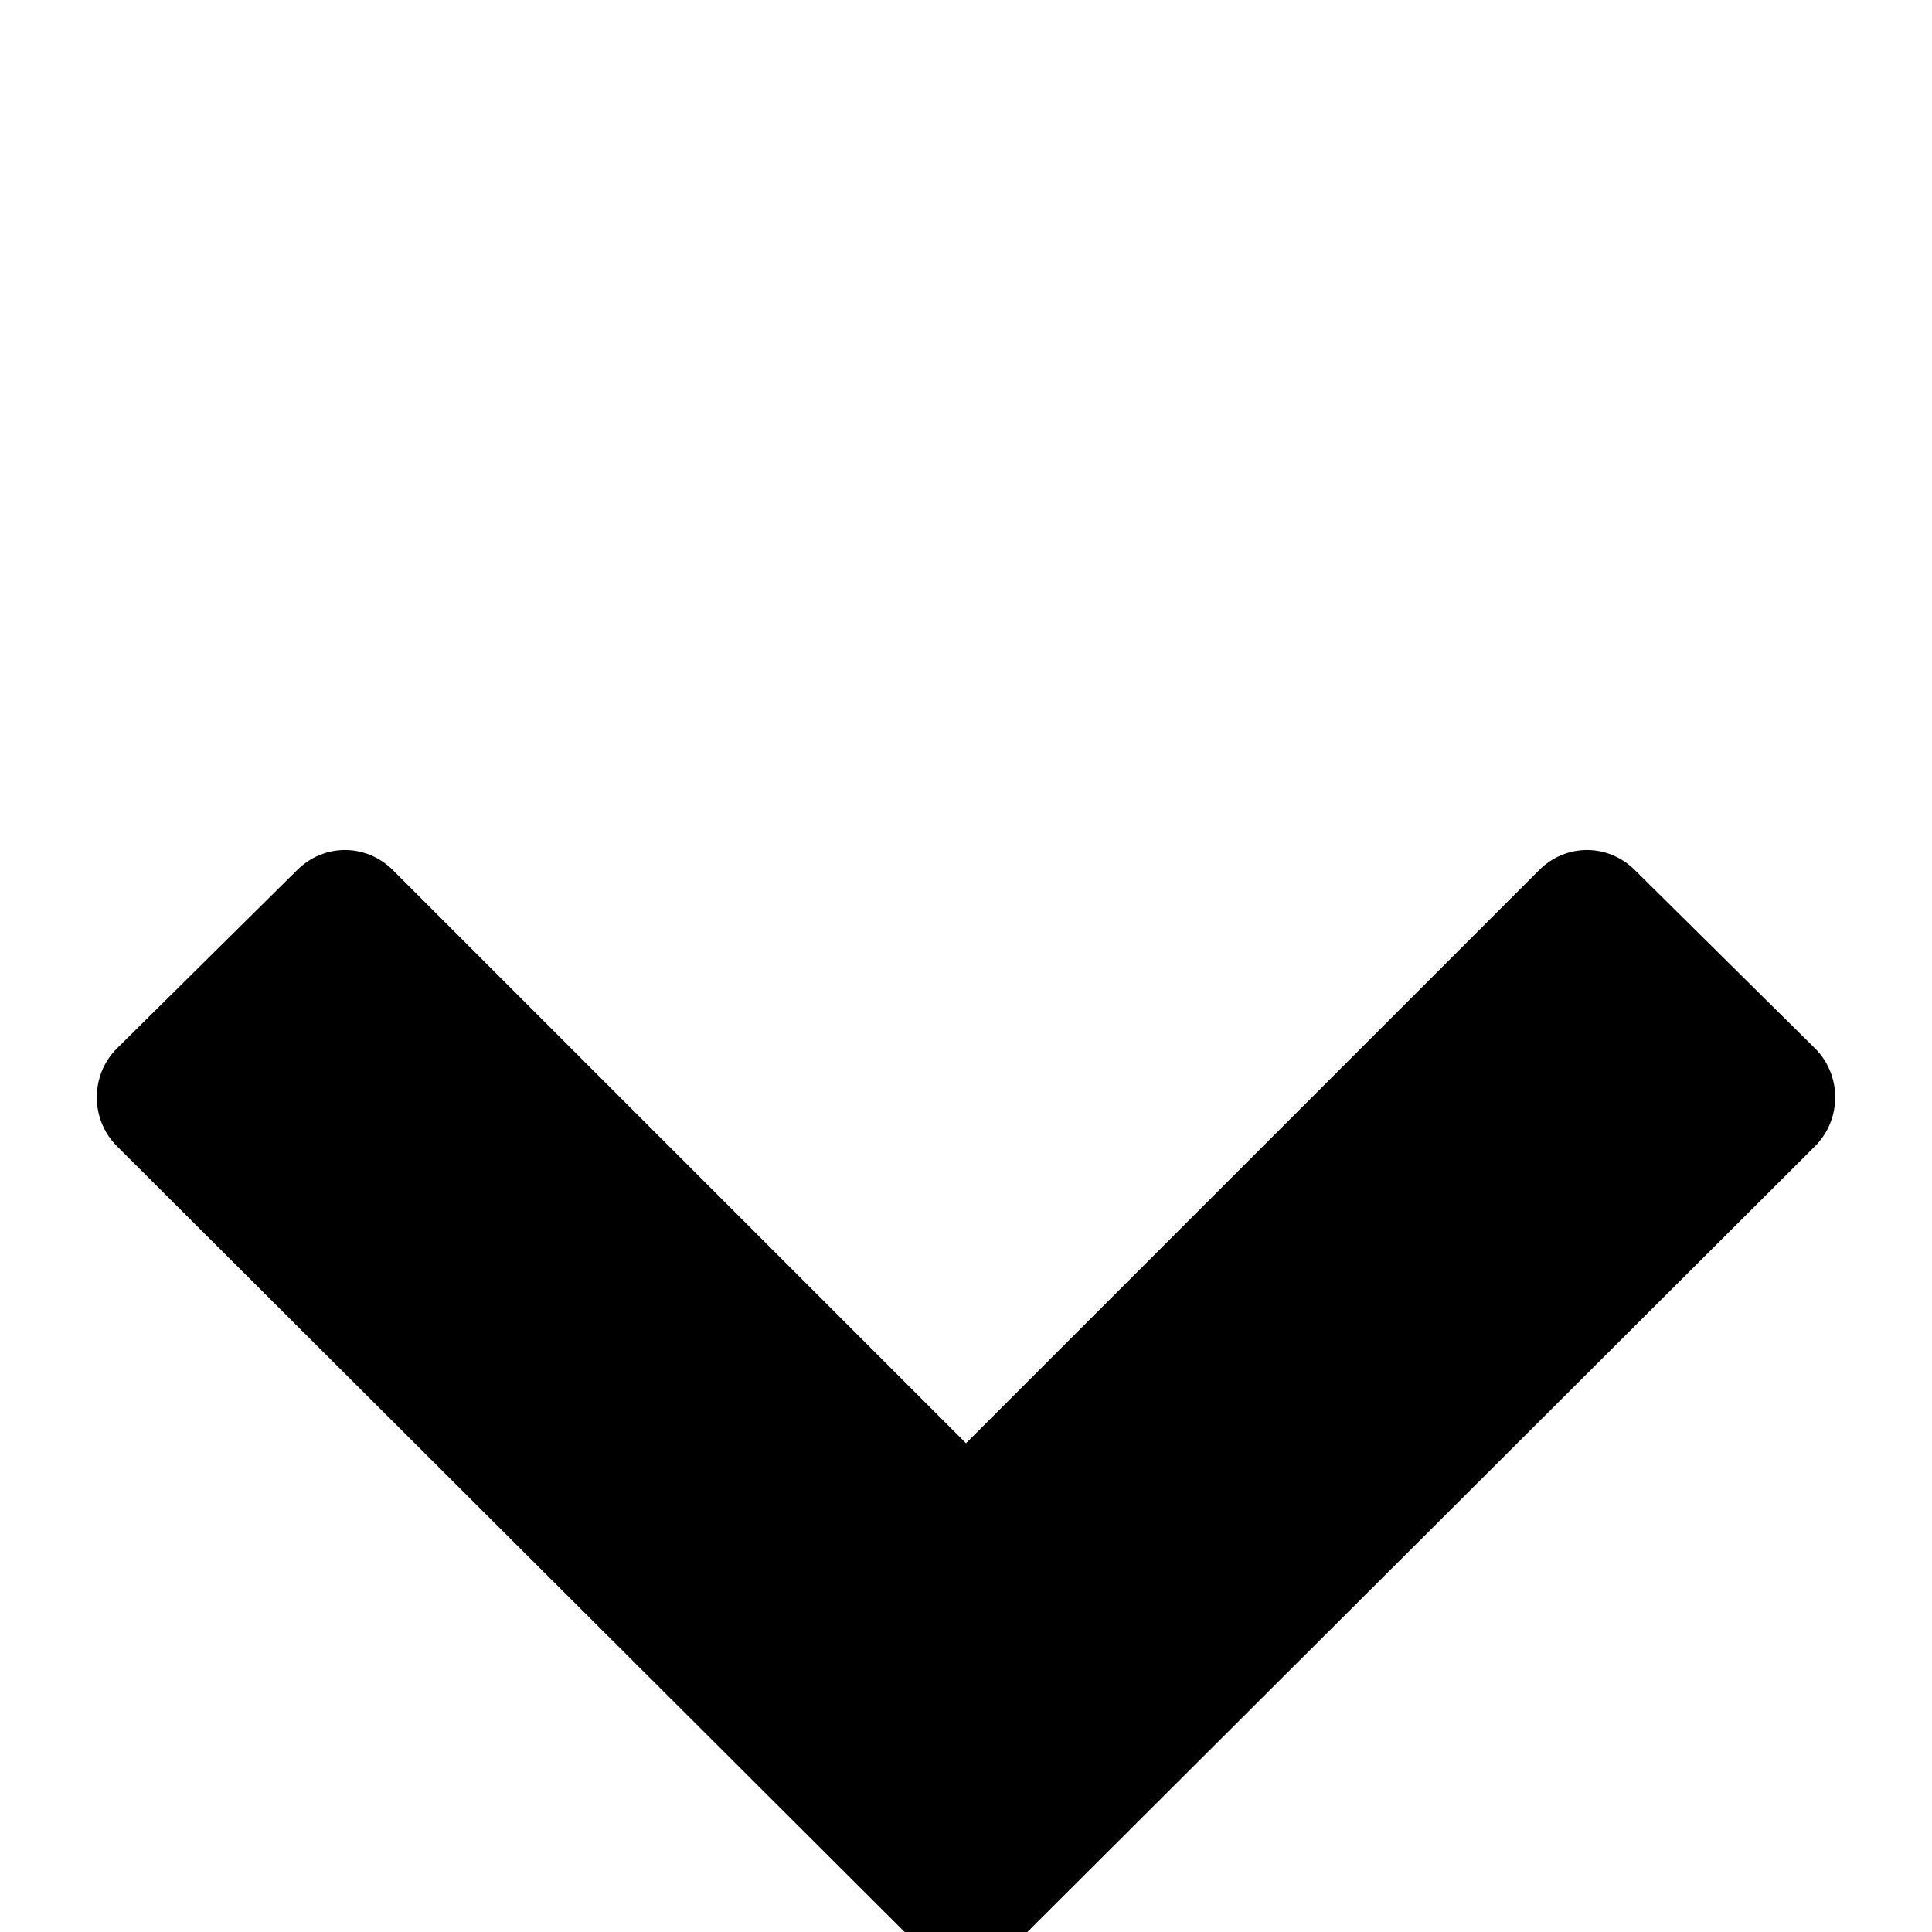
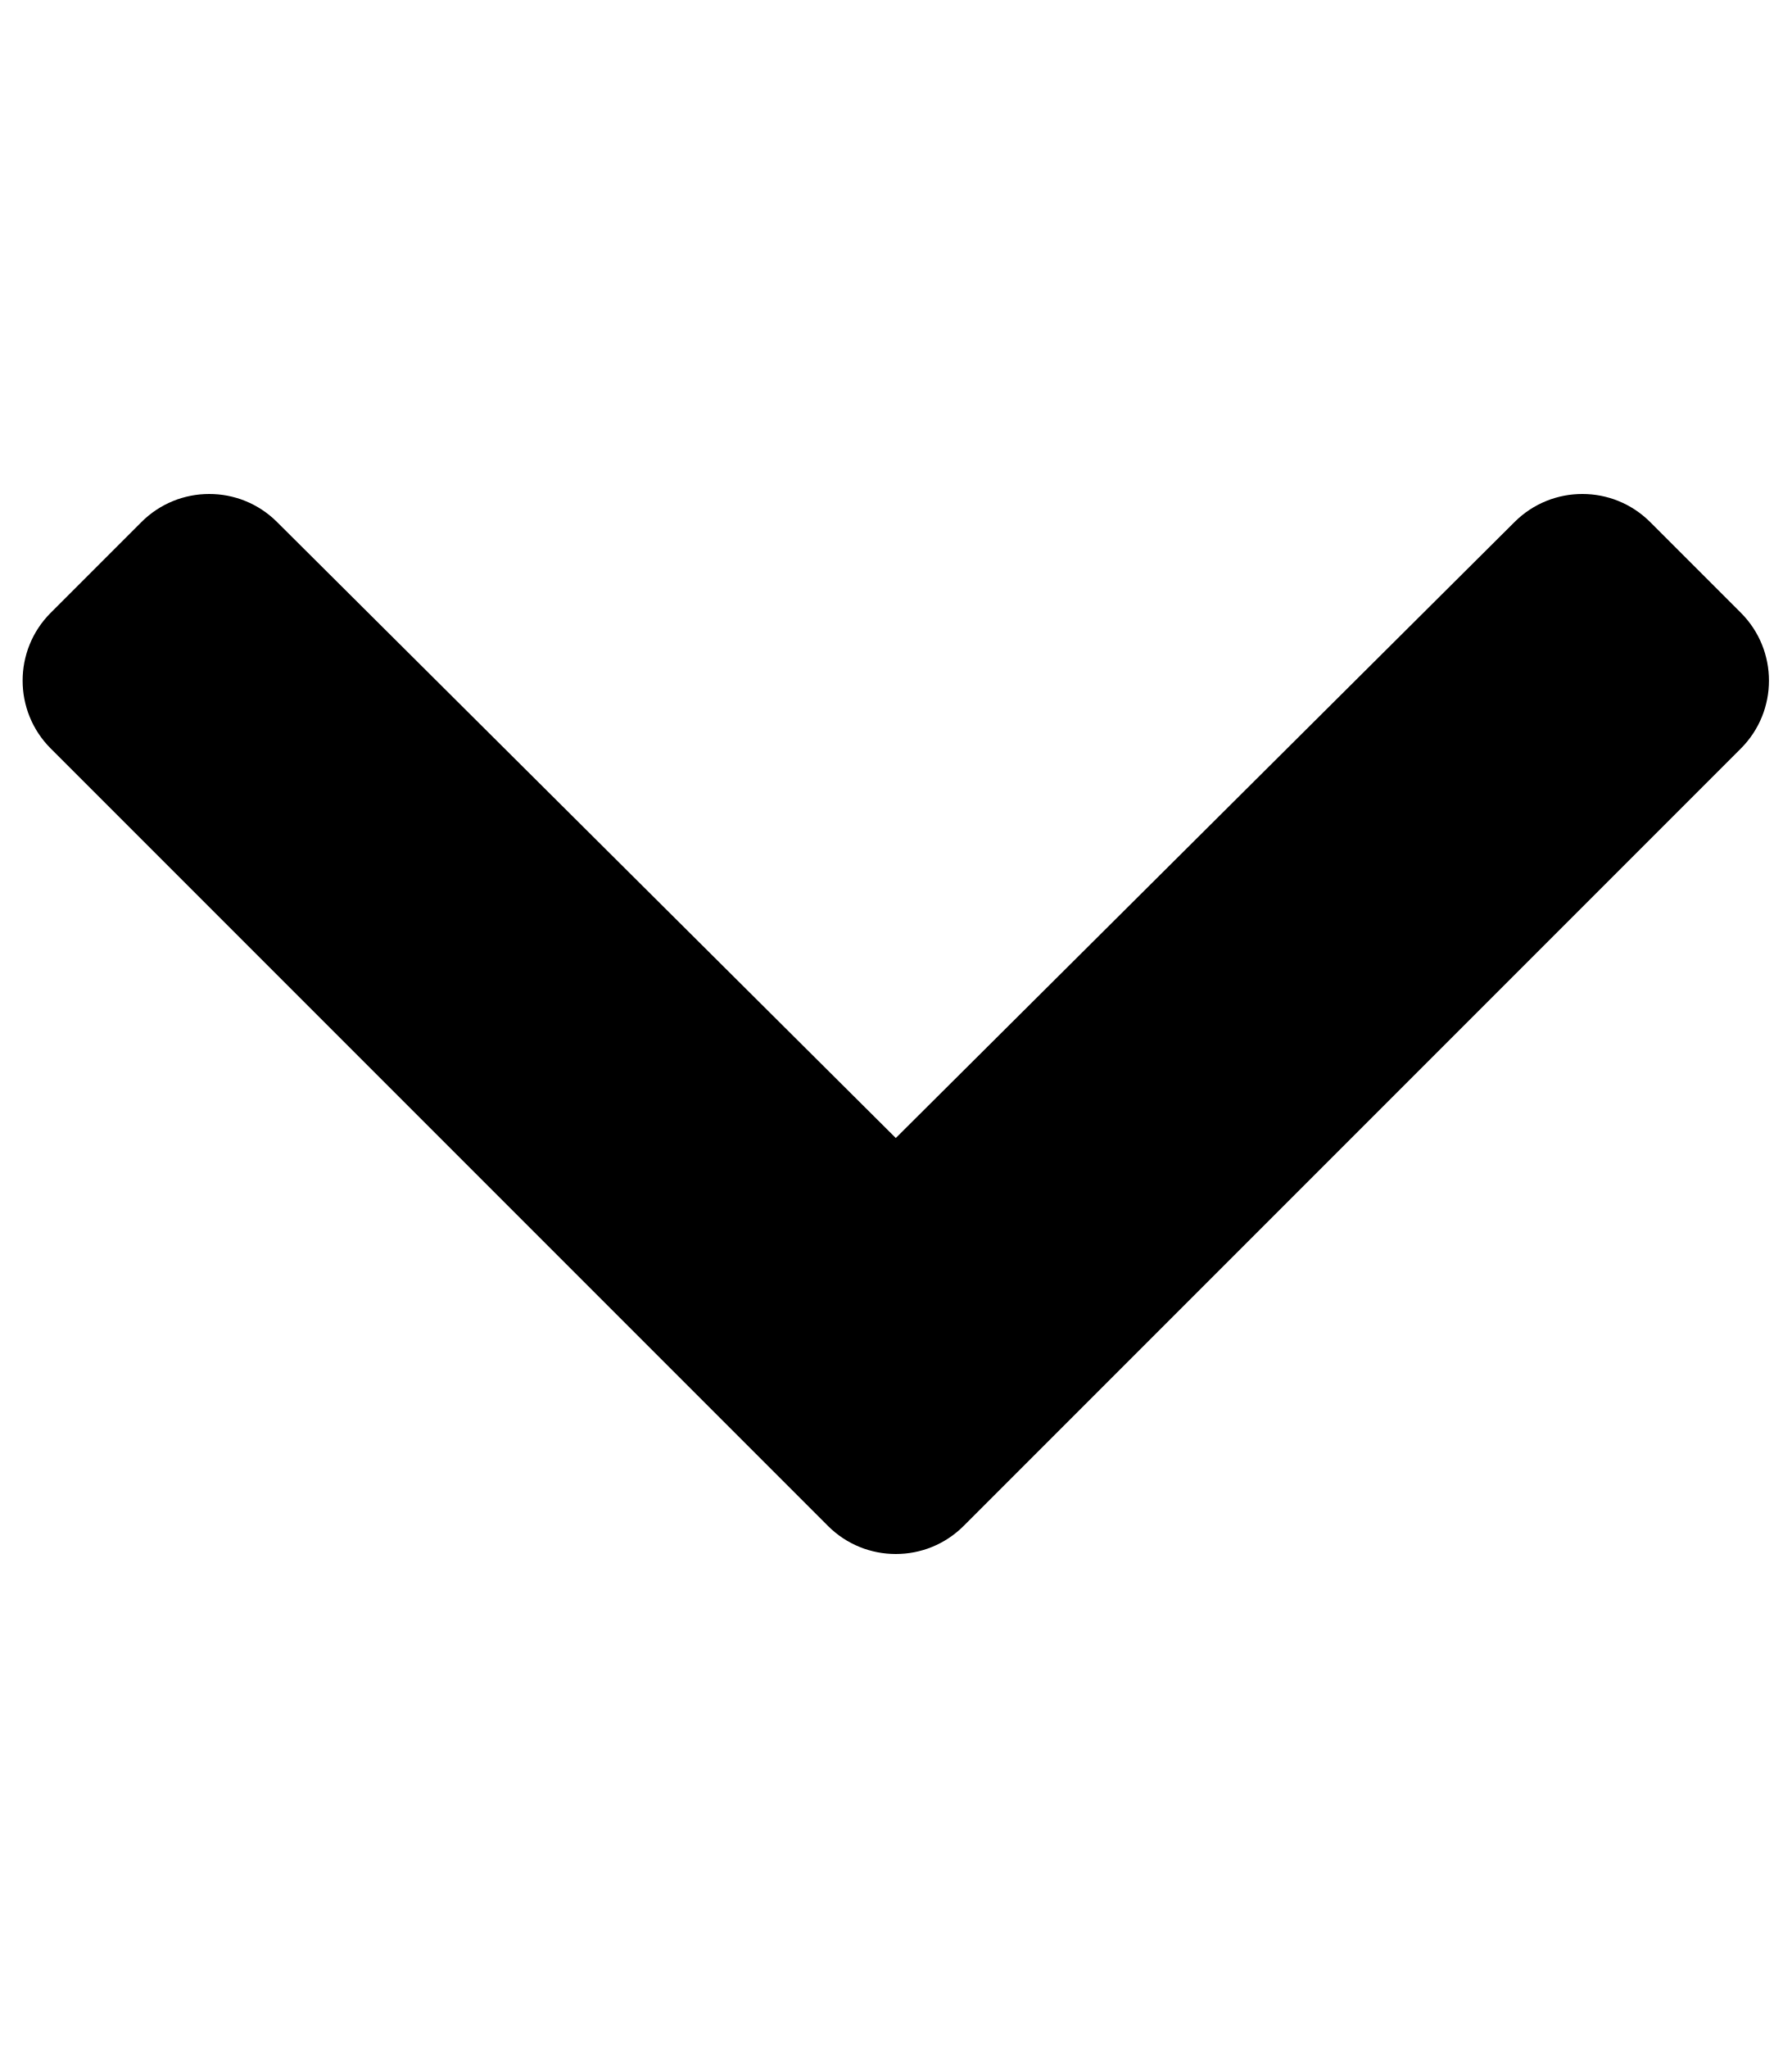
- <svg xmlns="http://www.w3.org/2000/svg" viewBox="0 -144 1008 1008">
-   <path fill="currentColor" d="M947 454L529 871c-14 14-36 14-50 0L61 454c-14-14-14-37 0-51l94-93c14-14 36-14 50 0l299 299 299-299c14-14 36-14 50 0l94 93c14 14 14 37 0 51z" />
+ <svg xmlns="http://www.w3.org/2000/svg" viewBox="0 0 448 512">
+   <path d="M207.029 381.476L12.686 187.132c-9.373-9.373-9.373-24.569 0-33.941l22.667-22.667c9.357-9.357 24.522-9.375 33.901-.04L224 284.505l154.745-154.021c9.379-9.335 24.544-9.317 33.901.04l22.667 22.667c9.373 9.373 9.373 24.569 0 33.941L240.971 381.476c-9.373 9.372-24.569 9.372-33.942 0z" />
</svg>
